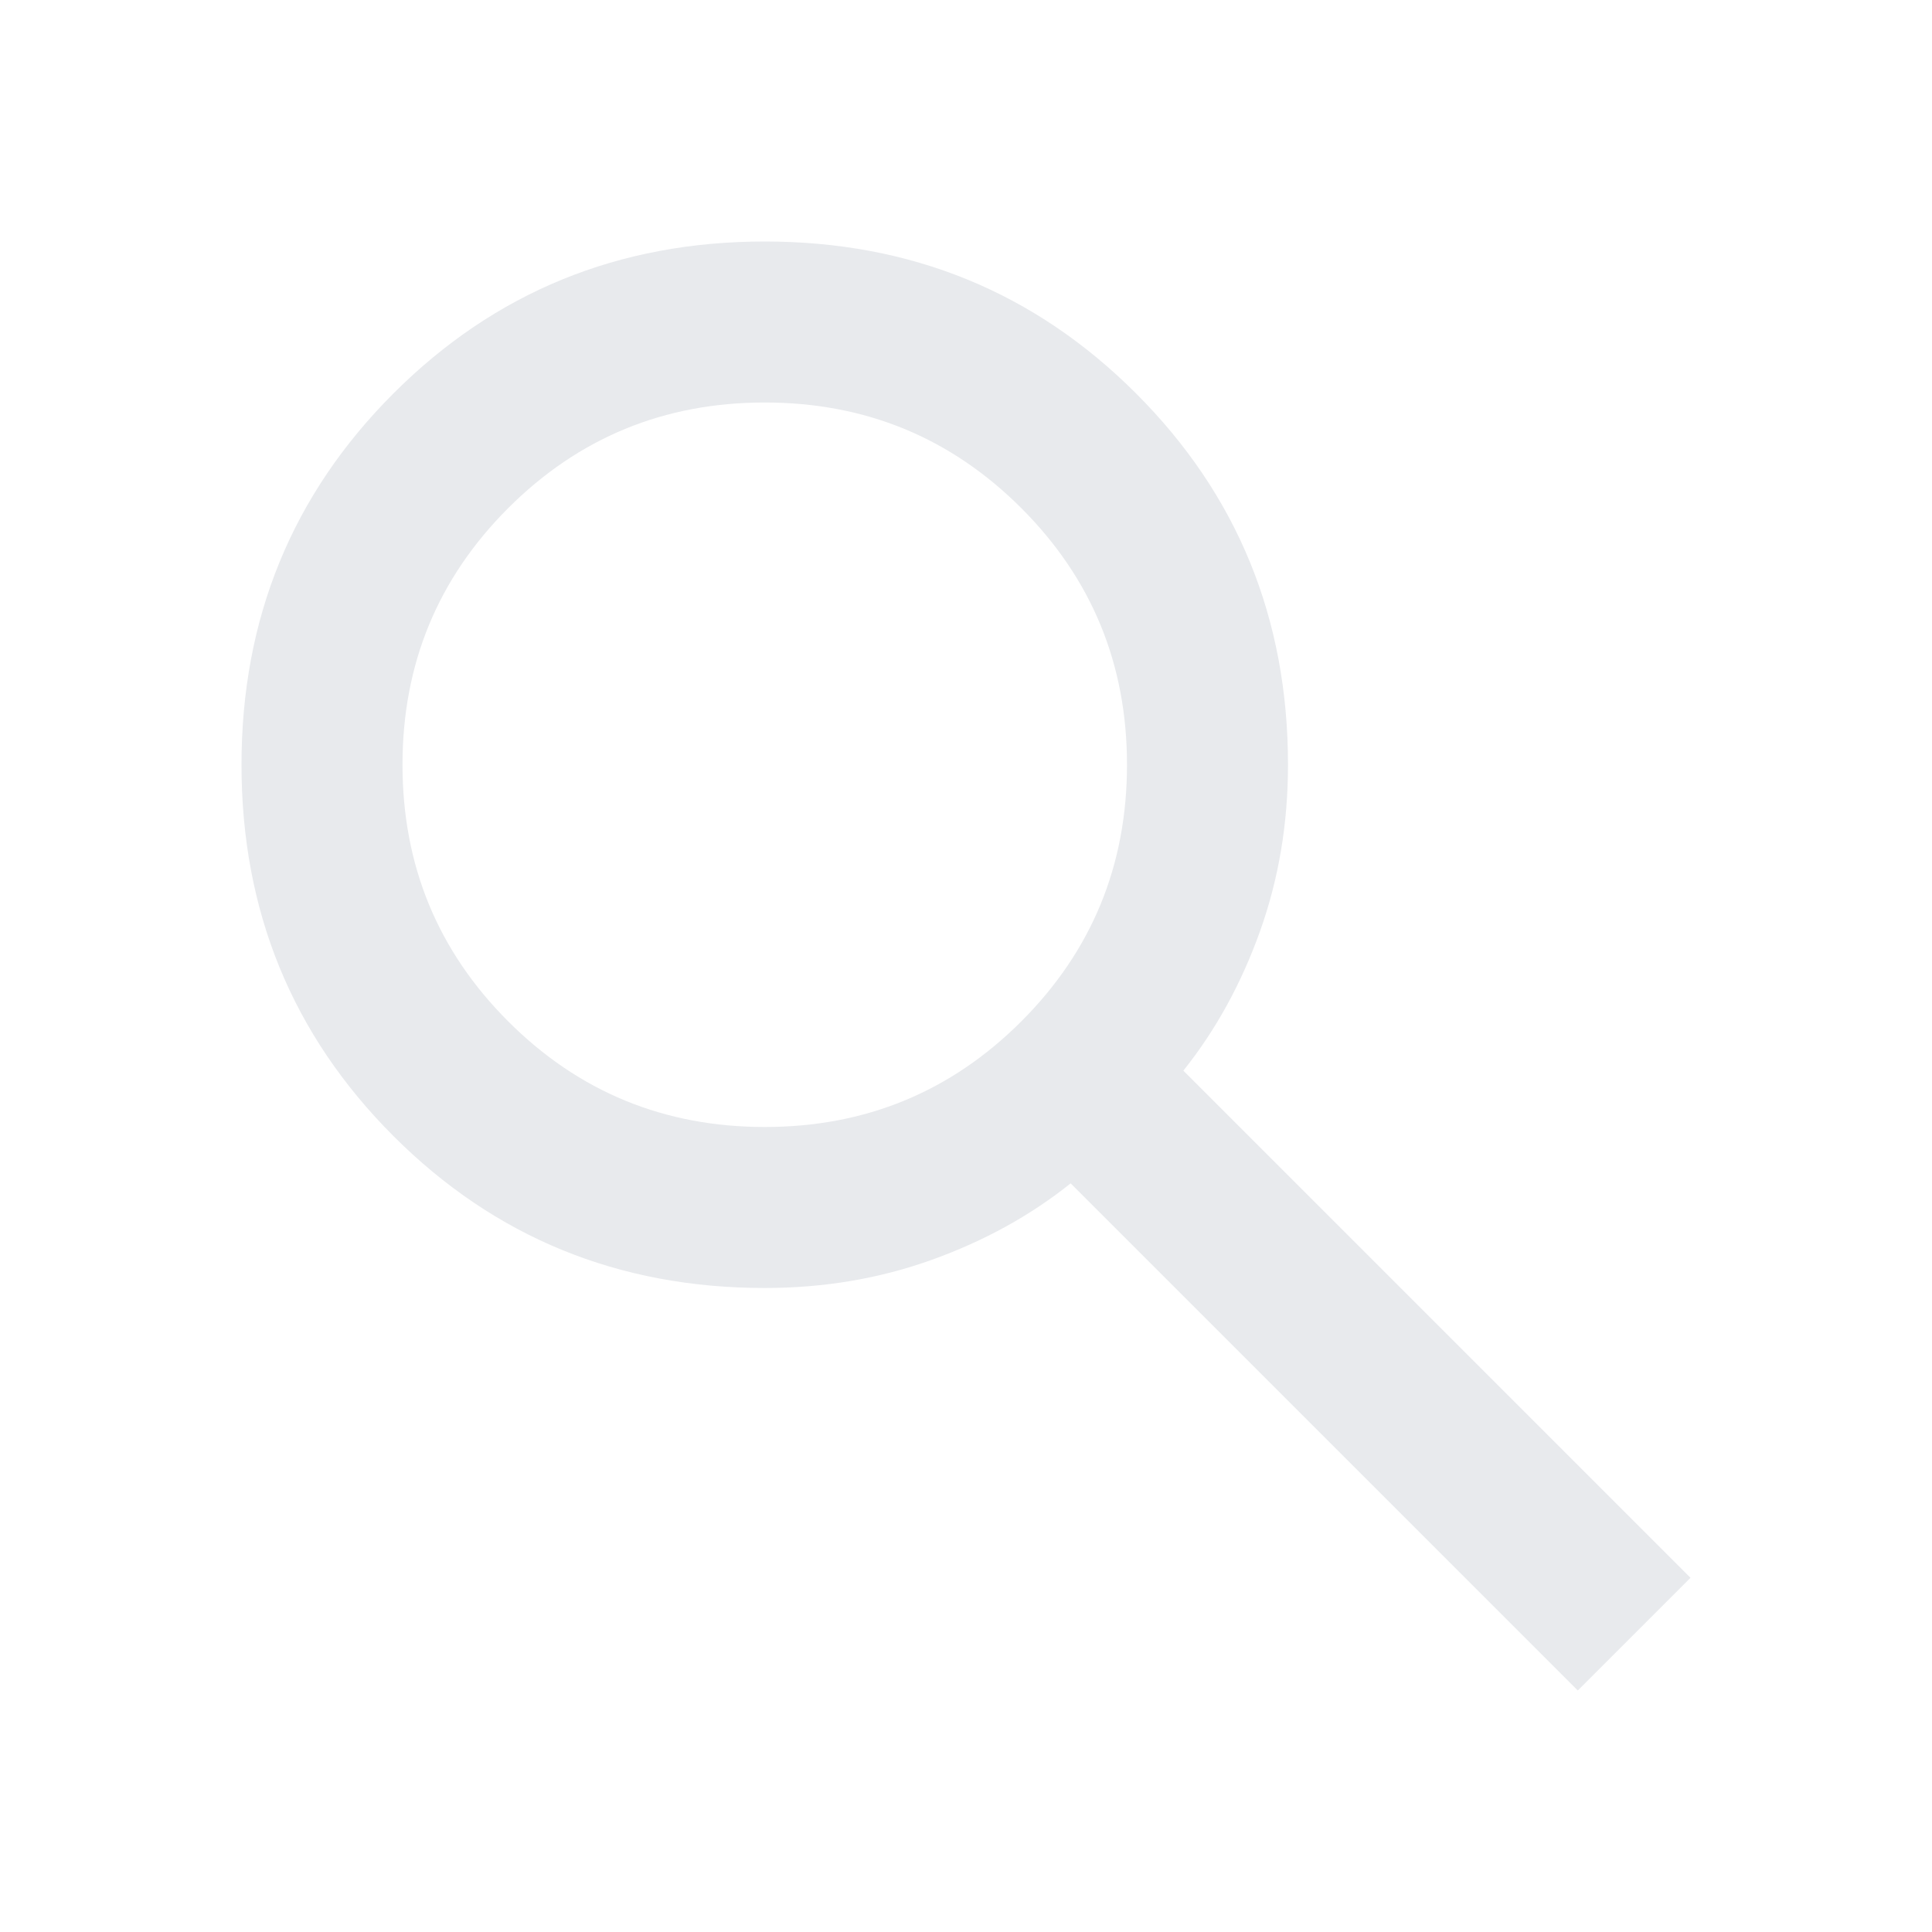
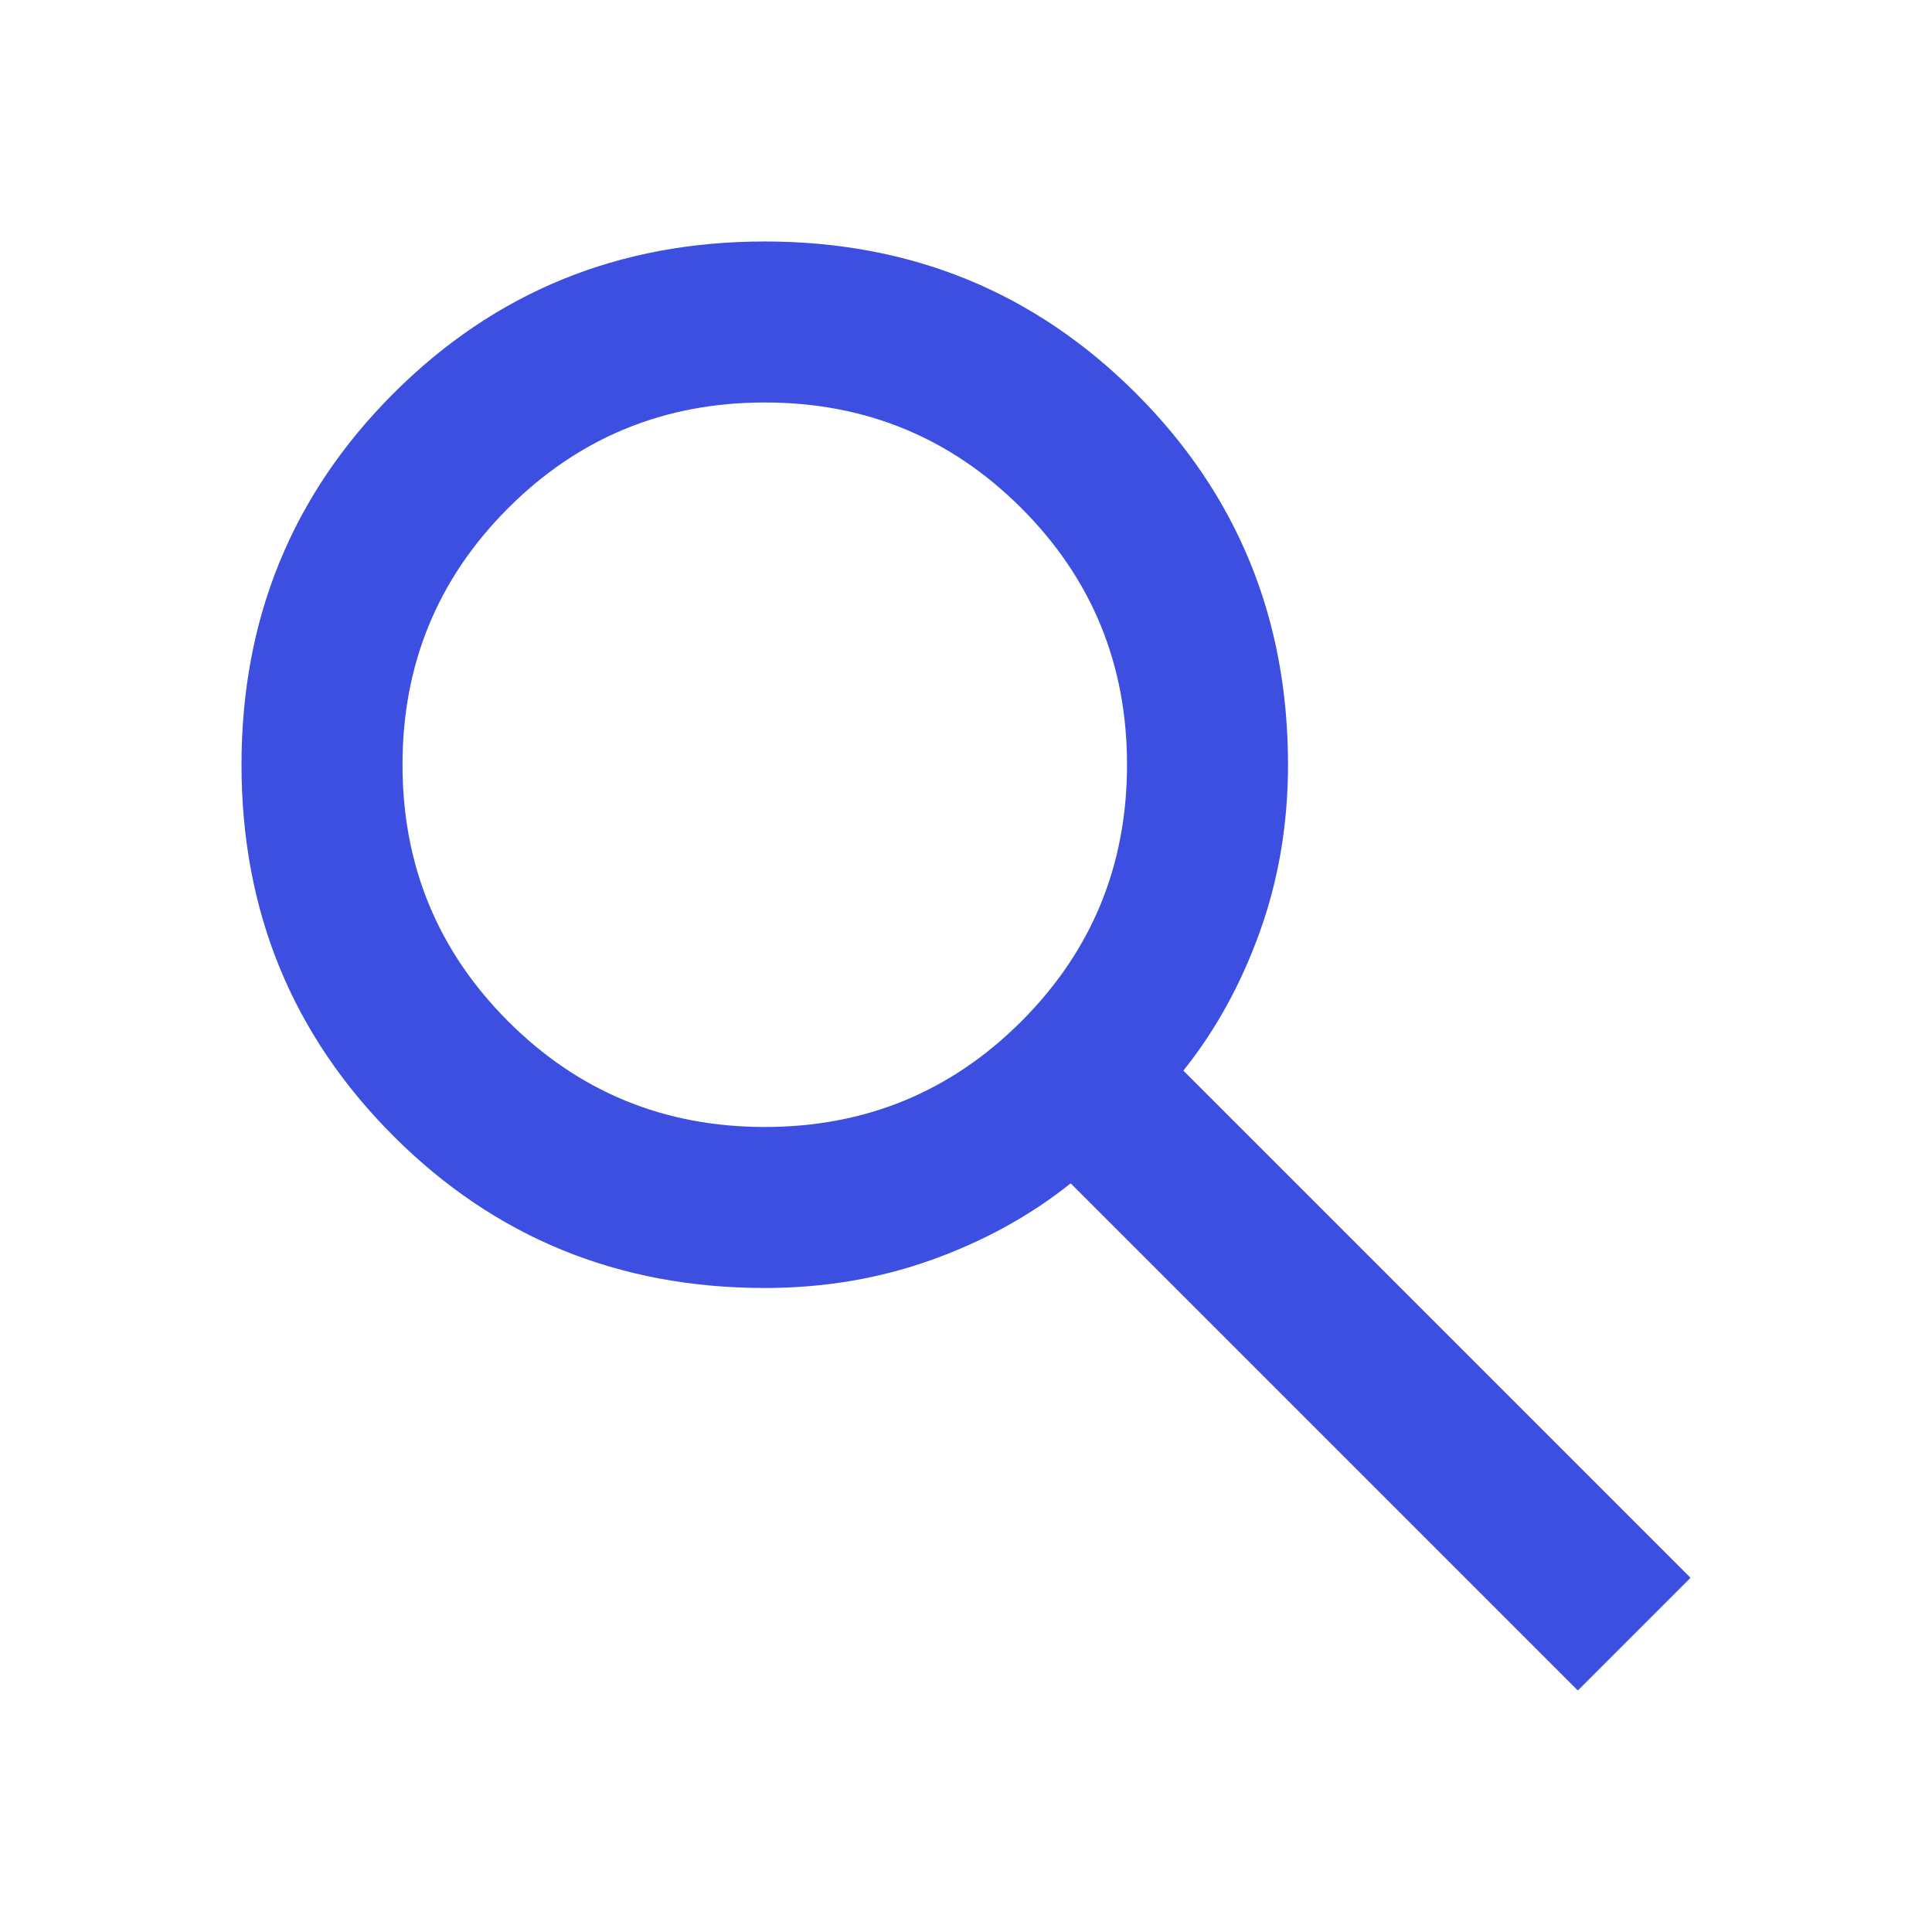
- <svg xmlns="http://www.w3.org/2000/svg" height="24px" viewBox="0 -960 960 960" width="24px" fill="#e8eaed">
-   <path d="M784-120 532-372q-30 24-69 38t-83 14q-109 0-184.5-75.5T120-580q0-109 75.5-184.5T380-840q109 0 184.5 75.5T640-580q0 44-14 83t-38 69l252 252-56 56ZM380-400q75 0 127.5-52.5T560-580q0-75-52.5-127.5T380-760q-75 0-127.5 52.5T200-580q0 75 52.5 127.5T380-400Z" />
+ <svg xmlns="http://www.w3.org/2000/svg" version="1.1" width="24px" height="24px" viewBox="0,0,256,256">
+   <g fill="#3c4fe0" fill-rule="nonzero" stroke="none" stroke-width="1" stroke-linecap="butt" stroke-linejoin="miter" stroke-miterlimit="10" stroke-dasharray="" stroke-dashoffset="0" font-family="none" font-weight="none" font-size="none" text-anchor="none" style="mix-blend-mode: normal">
+     <g transform="translate(0,256) scale(0.26667,0.26667)">
+       <path d="M784,-120l-252,-252c-20,16 -43,28.667 -69,38c-26,9.333 -53.667,14 -83,14c-72.667,0 -134.167,-25.167 -184.5,-75.5c-50.333,-50.333 -75.5,-111.833 -75.5,-184.5c0,-72.667 25.167,-134.167 75.5,-184.5c50.333,-50.333 111.833,-75.5 184.5,-75.5c72.667,0 134.167,25.167 184.5,75.5c50.333,50.333 75.5,111.833 75.5,184.5c0,29.333 -4.667,57 -14,83c-9.333,26 -22,49 -38,69l252,252zM380,-400c50,0 92.5,-17.5 127.5,-52.5c35,-35 52.5,-77.5 52.5,-127.5c0,-50 -17.5,-92.5 -52.5,-127.5c-35,-35 -77.5,-52.5 -127.5,-52.5c-50,0 -92.5,17.5 -127.5,52.5c-35,35 -52.5,77.5 -52.5,127.5c0,50 17.5,92.5 52.5,127.5c35,35 77.5,52.5 127.5,52.5z" />
+     </g>
+   </g>
</svg>
